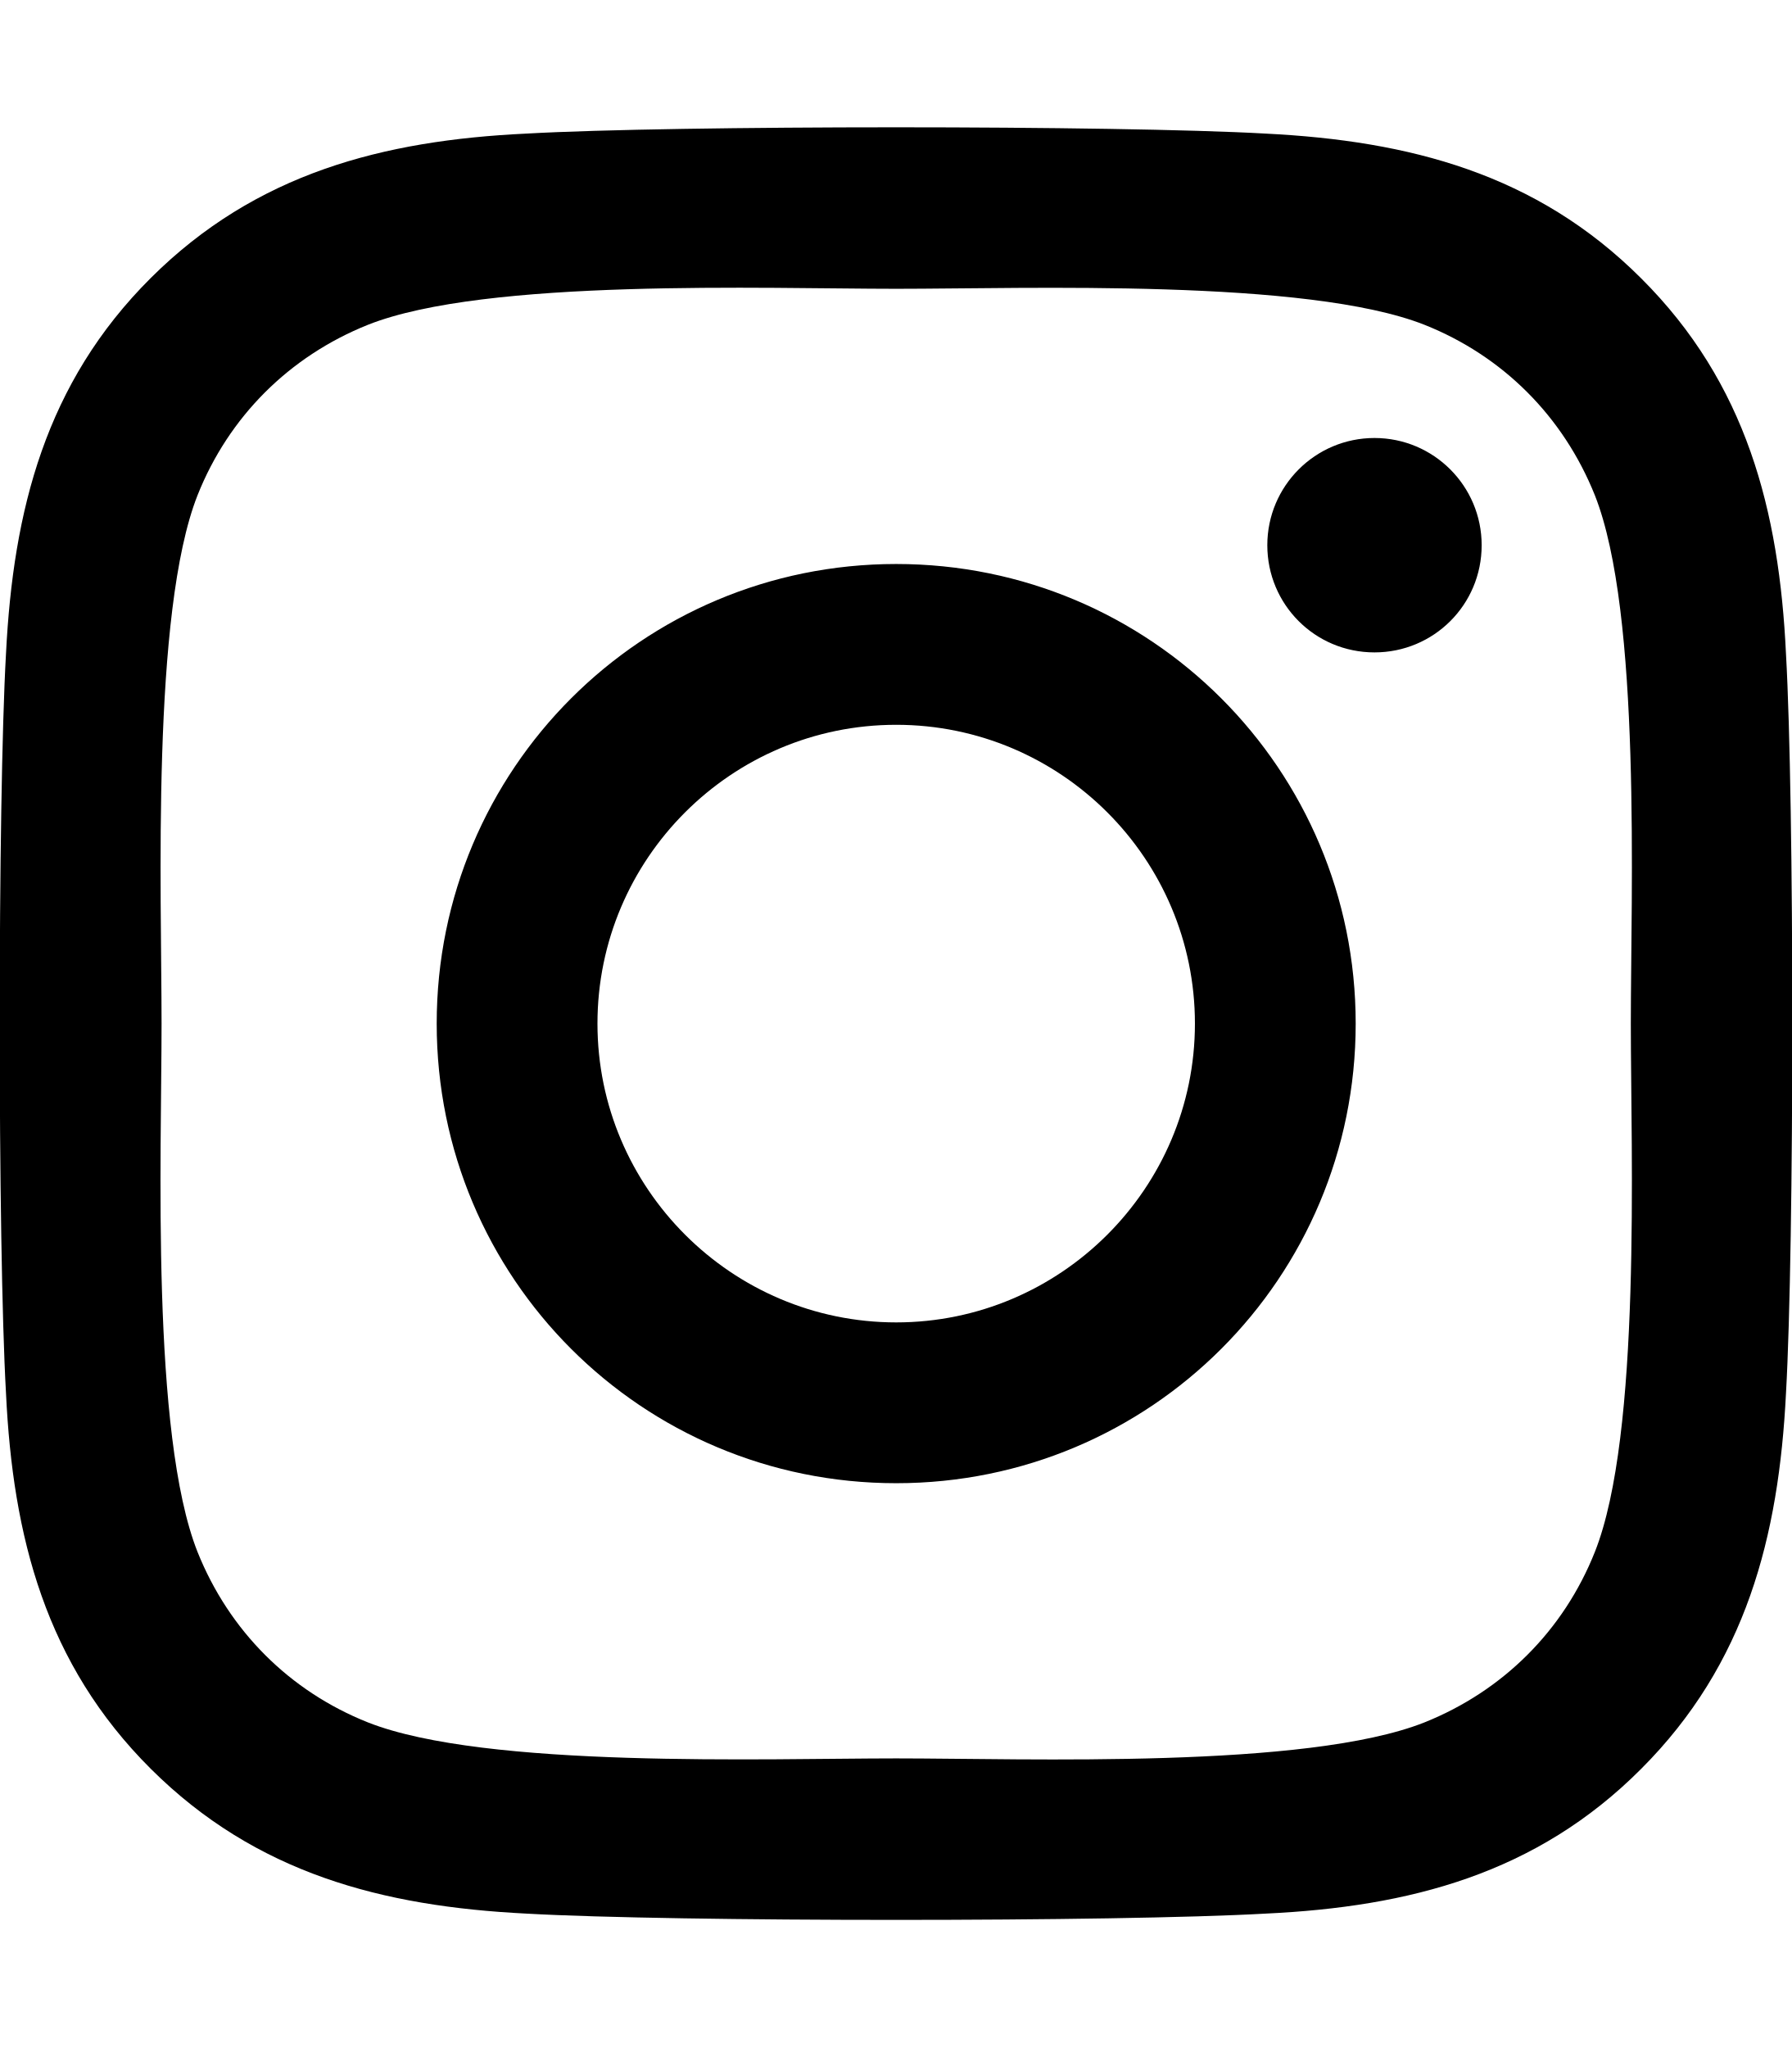
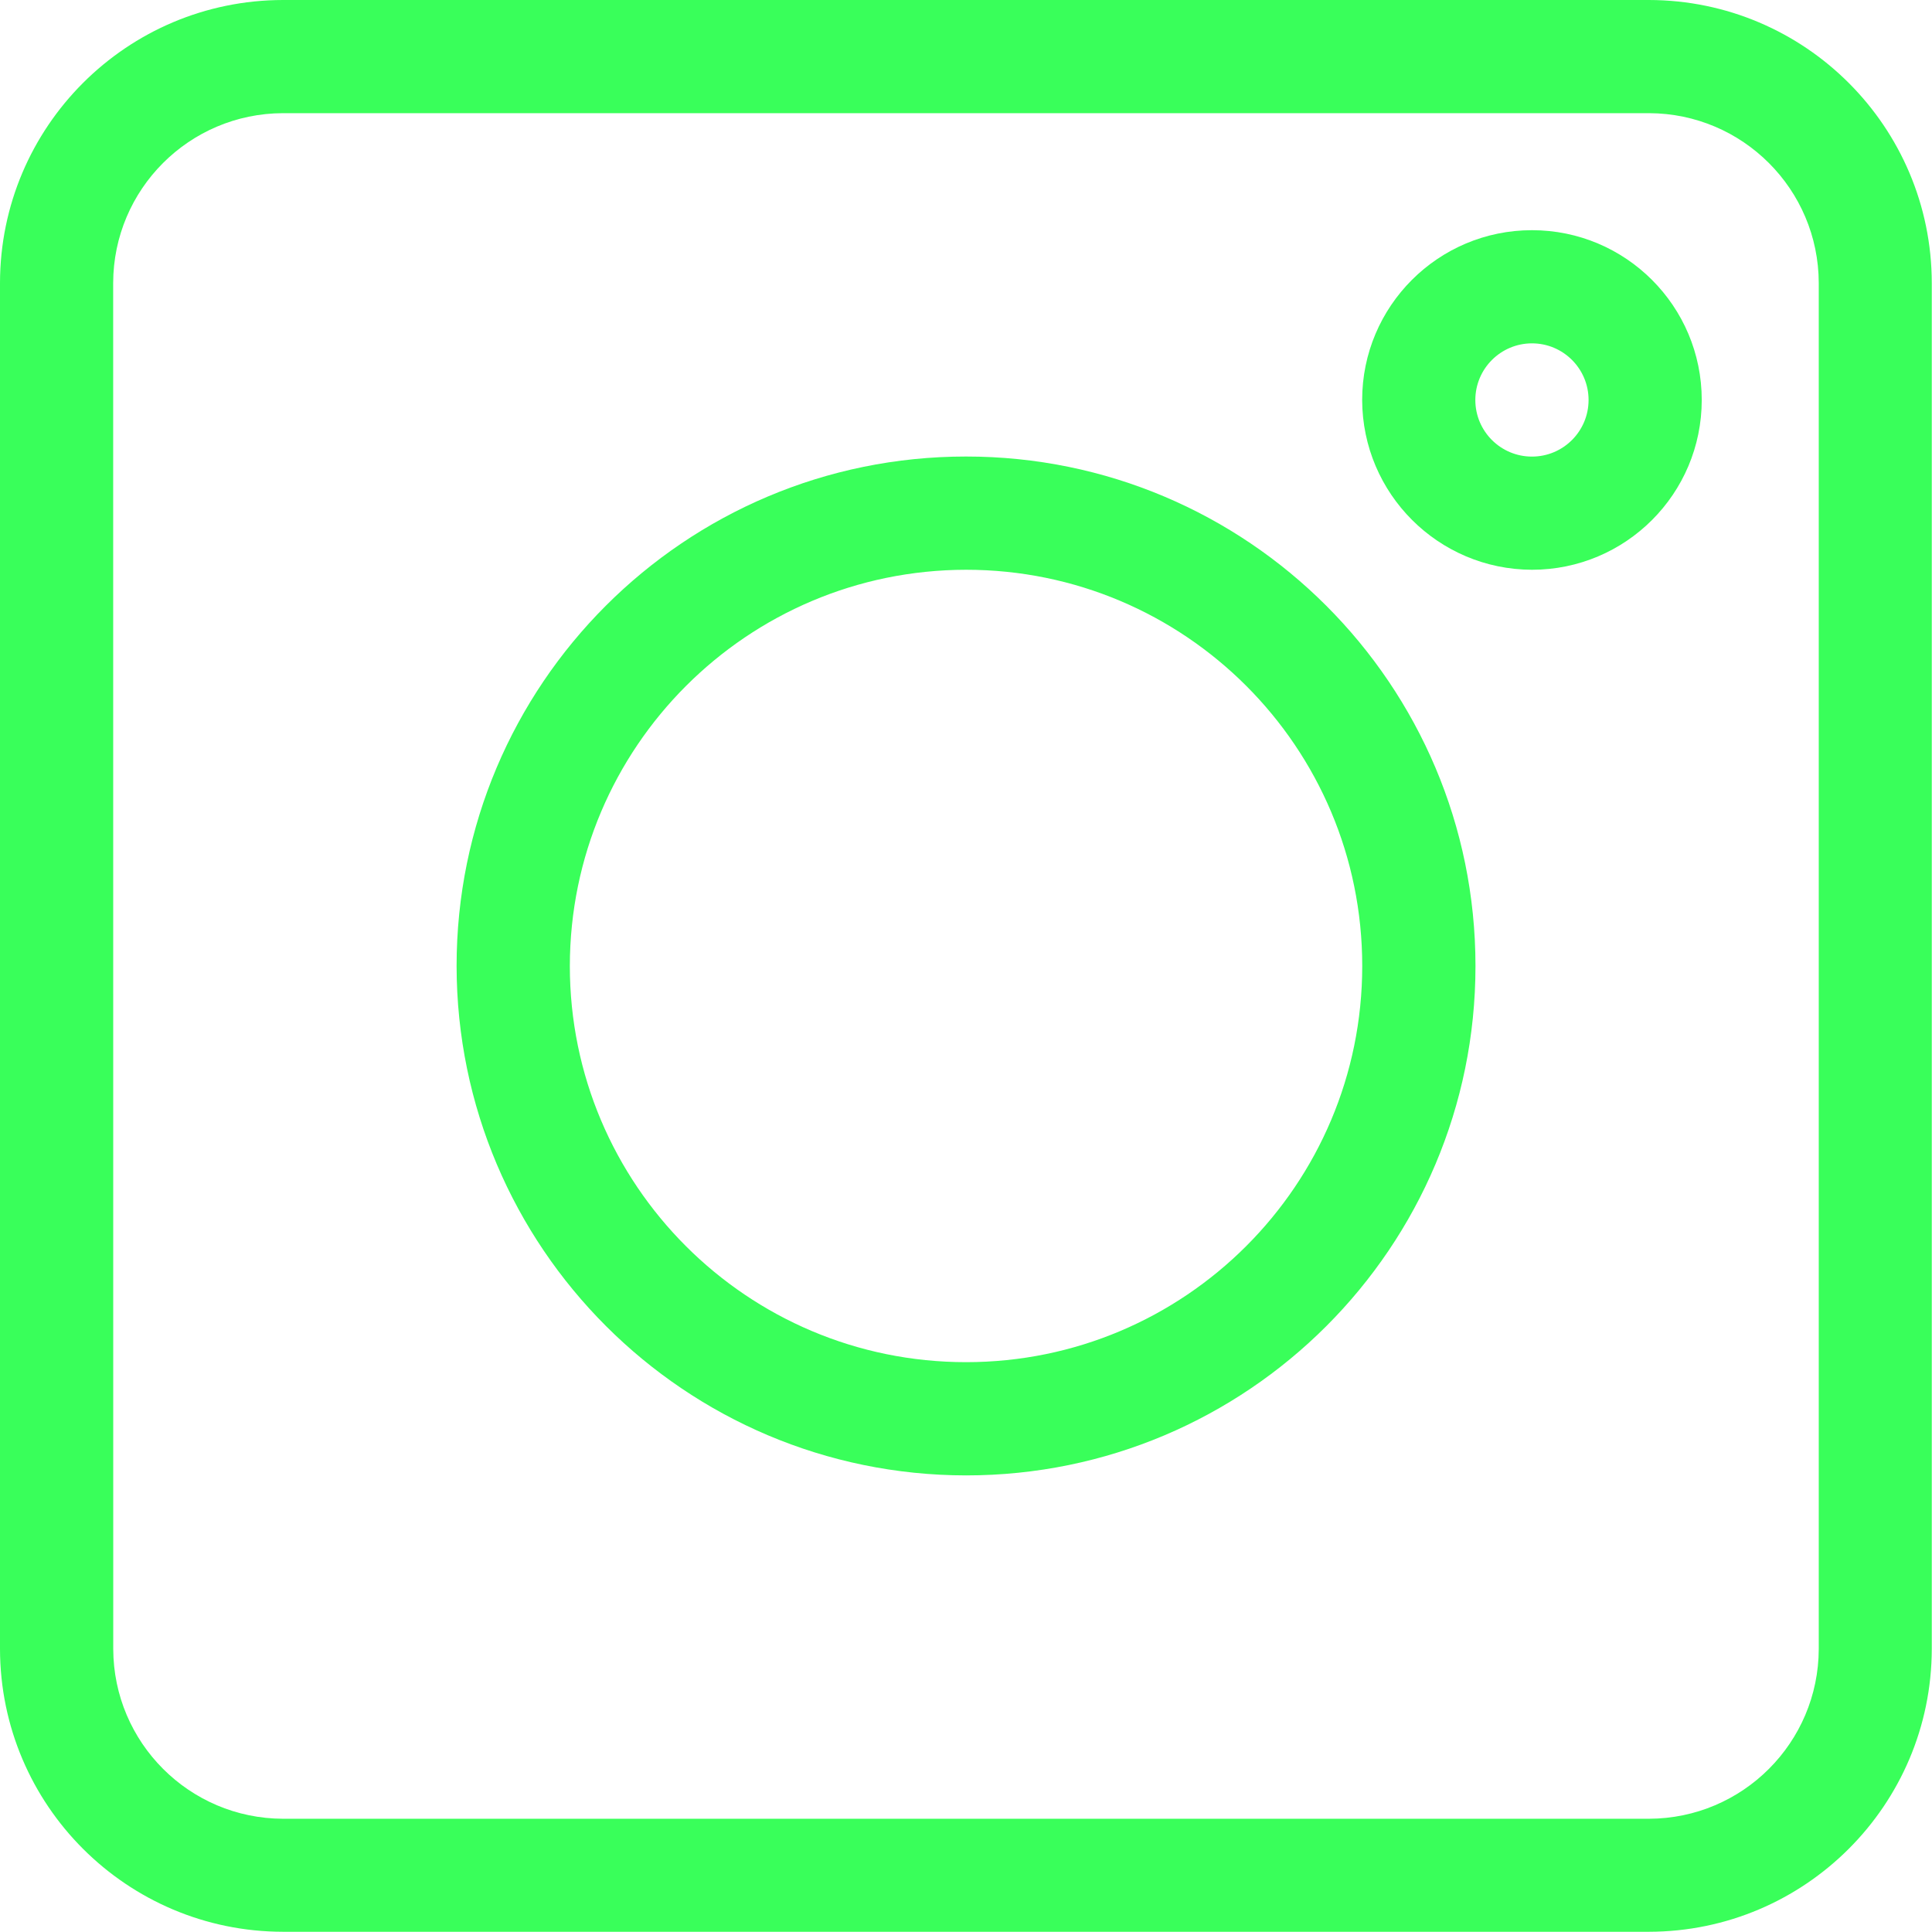
- <svg xmlns="http://www.w3.org/2000/svg" aria-hidden="true" focusable="false" data-prefix="fab" data-icon="instagram" class="svg-inline--fa fa-instagram fa-w-14" role="img" viewBox="0 0 448 512">
-   <path fill="currentColor" d="M224.1 141c-63.6 0-114.9 51.3-114.9 114.9s51.3 114.9 114.9 114.9S339 319.5 339 255.9 287.7 141 224.1 141zm0 189.6c-41.1 0-74.7-33.5-74.7-74.7s33.5-74.7 74.7-74.7 74.7 33.5 74.7 74.7-33.6 74.7-74.7 74.7zm146.4-194.3c0 14.9-12 26.8-26.8 26.8-14.9 0-26.8-12-26.8-26.8s12-26.8 26.8-26.8 26.8 12 26.8 26.8zm76.1 27.2c-1.7-35.9-9.9-67.7-36.2-93.9-26.2-26.2-58-34.4-93.9-36.2-37-2.1-147.9-2.1-184.9 0-35.8 1.7-67.6 9.9-93.9 36.1s-34.4 58-36.2 93.9c-2.1 37-2.1 147.9 0 184.9 1.7 35.9 9.9 67.7 36.2 93.9s58 34.4 93.9 36.2c37 2.1 147.9 2.1 184.9 0 35.9-1.7 67.7-9.9 93.9-36.2 26.2-26.2 34.4-58 36.2-93.9 2.1-37 2.1-147.8 0-184.8zM398.8 388c-7.8 19.6-22.9 34.7-42.6 42.6-29.5 11.7-99.5 9-132.1 9s-102.7 2.6-132.1-9c-19.6-7.8-34.7-22.9-42.6-42.6-11.7-29.5-9-99.5-9-132.1s-2.6-102.7 9-132.1c7.8-19.6 22.9-34.7 42.6-42.6 29.5-11.7 99.5-9 132.1-9s102.7-2.6 132.1 9c19.6 7.8 34.7 22.9 42.6 42.6 11.7 29.5 9 99.5 9 132.1s2.7 102.7-9 132.1z" />
+ <svg xmlns="http://www.w3.org/2000/svg" id="instagram" width="26.103" height="26.103" viewBox="0 0 26.103 26.103">
+   <path id="Caminho_1" data-name="Caminho 1" d="M3.824,26.1H22.279A3.828,3.828,0,0,0,26.1,22.279V3.824A3.828,3.828,0,0,0,22.279,0H3.824A3.828,3.828,0,0,0,0,3.824V22.279A3.828,3.828,0,0,0,3.824,26.1ZM1.529,3.824A2.3,2.3,0,0,1,3.824,1.529H22.279a2.3,2.3,0,0,1,2.294,2.294V22.279a2.3,2.3,0,0,1-2.294,2.294H3.824a2.3,2.3,0,0,1-2.294-2.294Zm0,0" fill="#39ff5a" />
+   <path id="Caminho_2" data-name="Caminho 2" d="M127.883,134.765A6.883,6.883,0,1,0,121,127.883,6.89,6.89,0,0,0,127.883,134.765Zm0-12.236a5.353,5.353,0,1,1-5.353,5.353A5.359,5.359,0,0,1,127.883,122.529Zm0,0" transform="translate(-114.831 -114.831)" fill="#39ff5a" />
+   <path id="Caminho_3" data-name="Caminho 3" d="M363.294,65.588A2.294,2.294,0,1,0,361,63.294,2.3,2.3,0,0,0,363.294,65.588Zm0-3.059a.765.765,0,1,1-.765.765A.766.766,0,0,1,363.294,62.529Zm0,0" transform="translate(-342.596 -57.89)" fill="#39ff5a" />
</svg>
